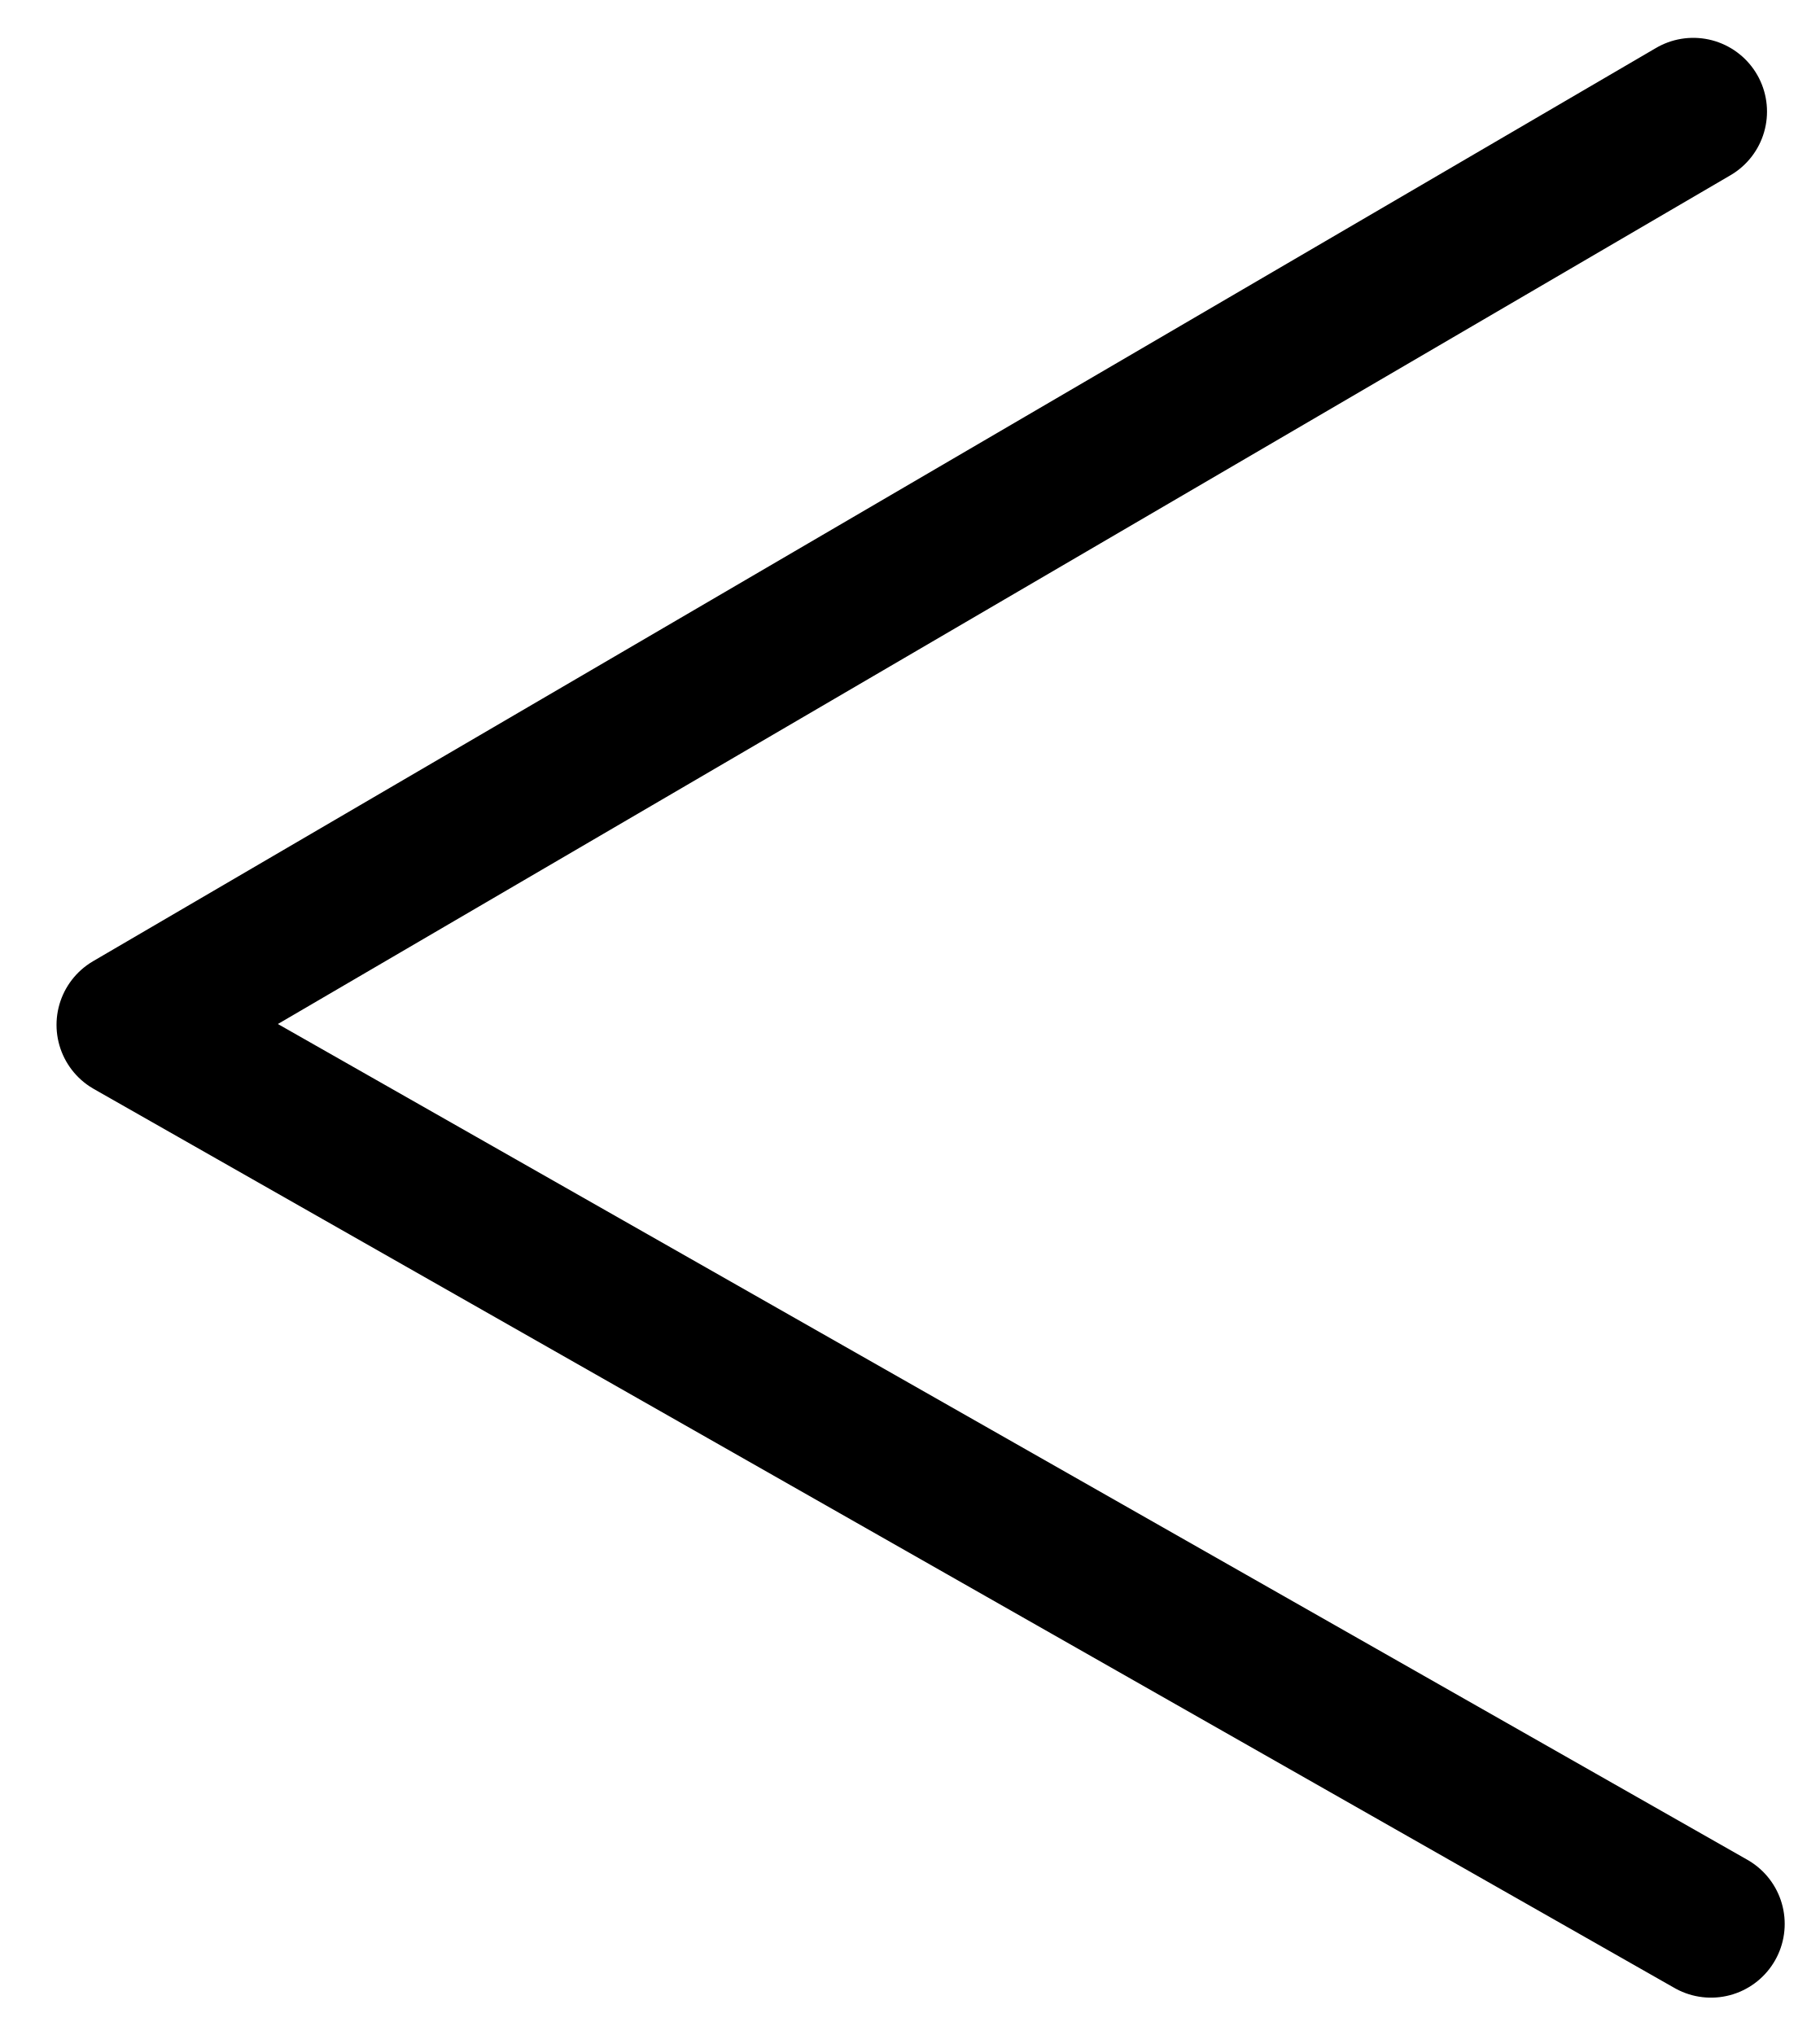
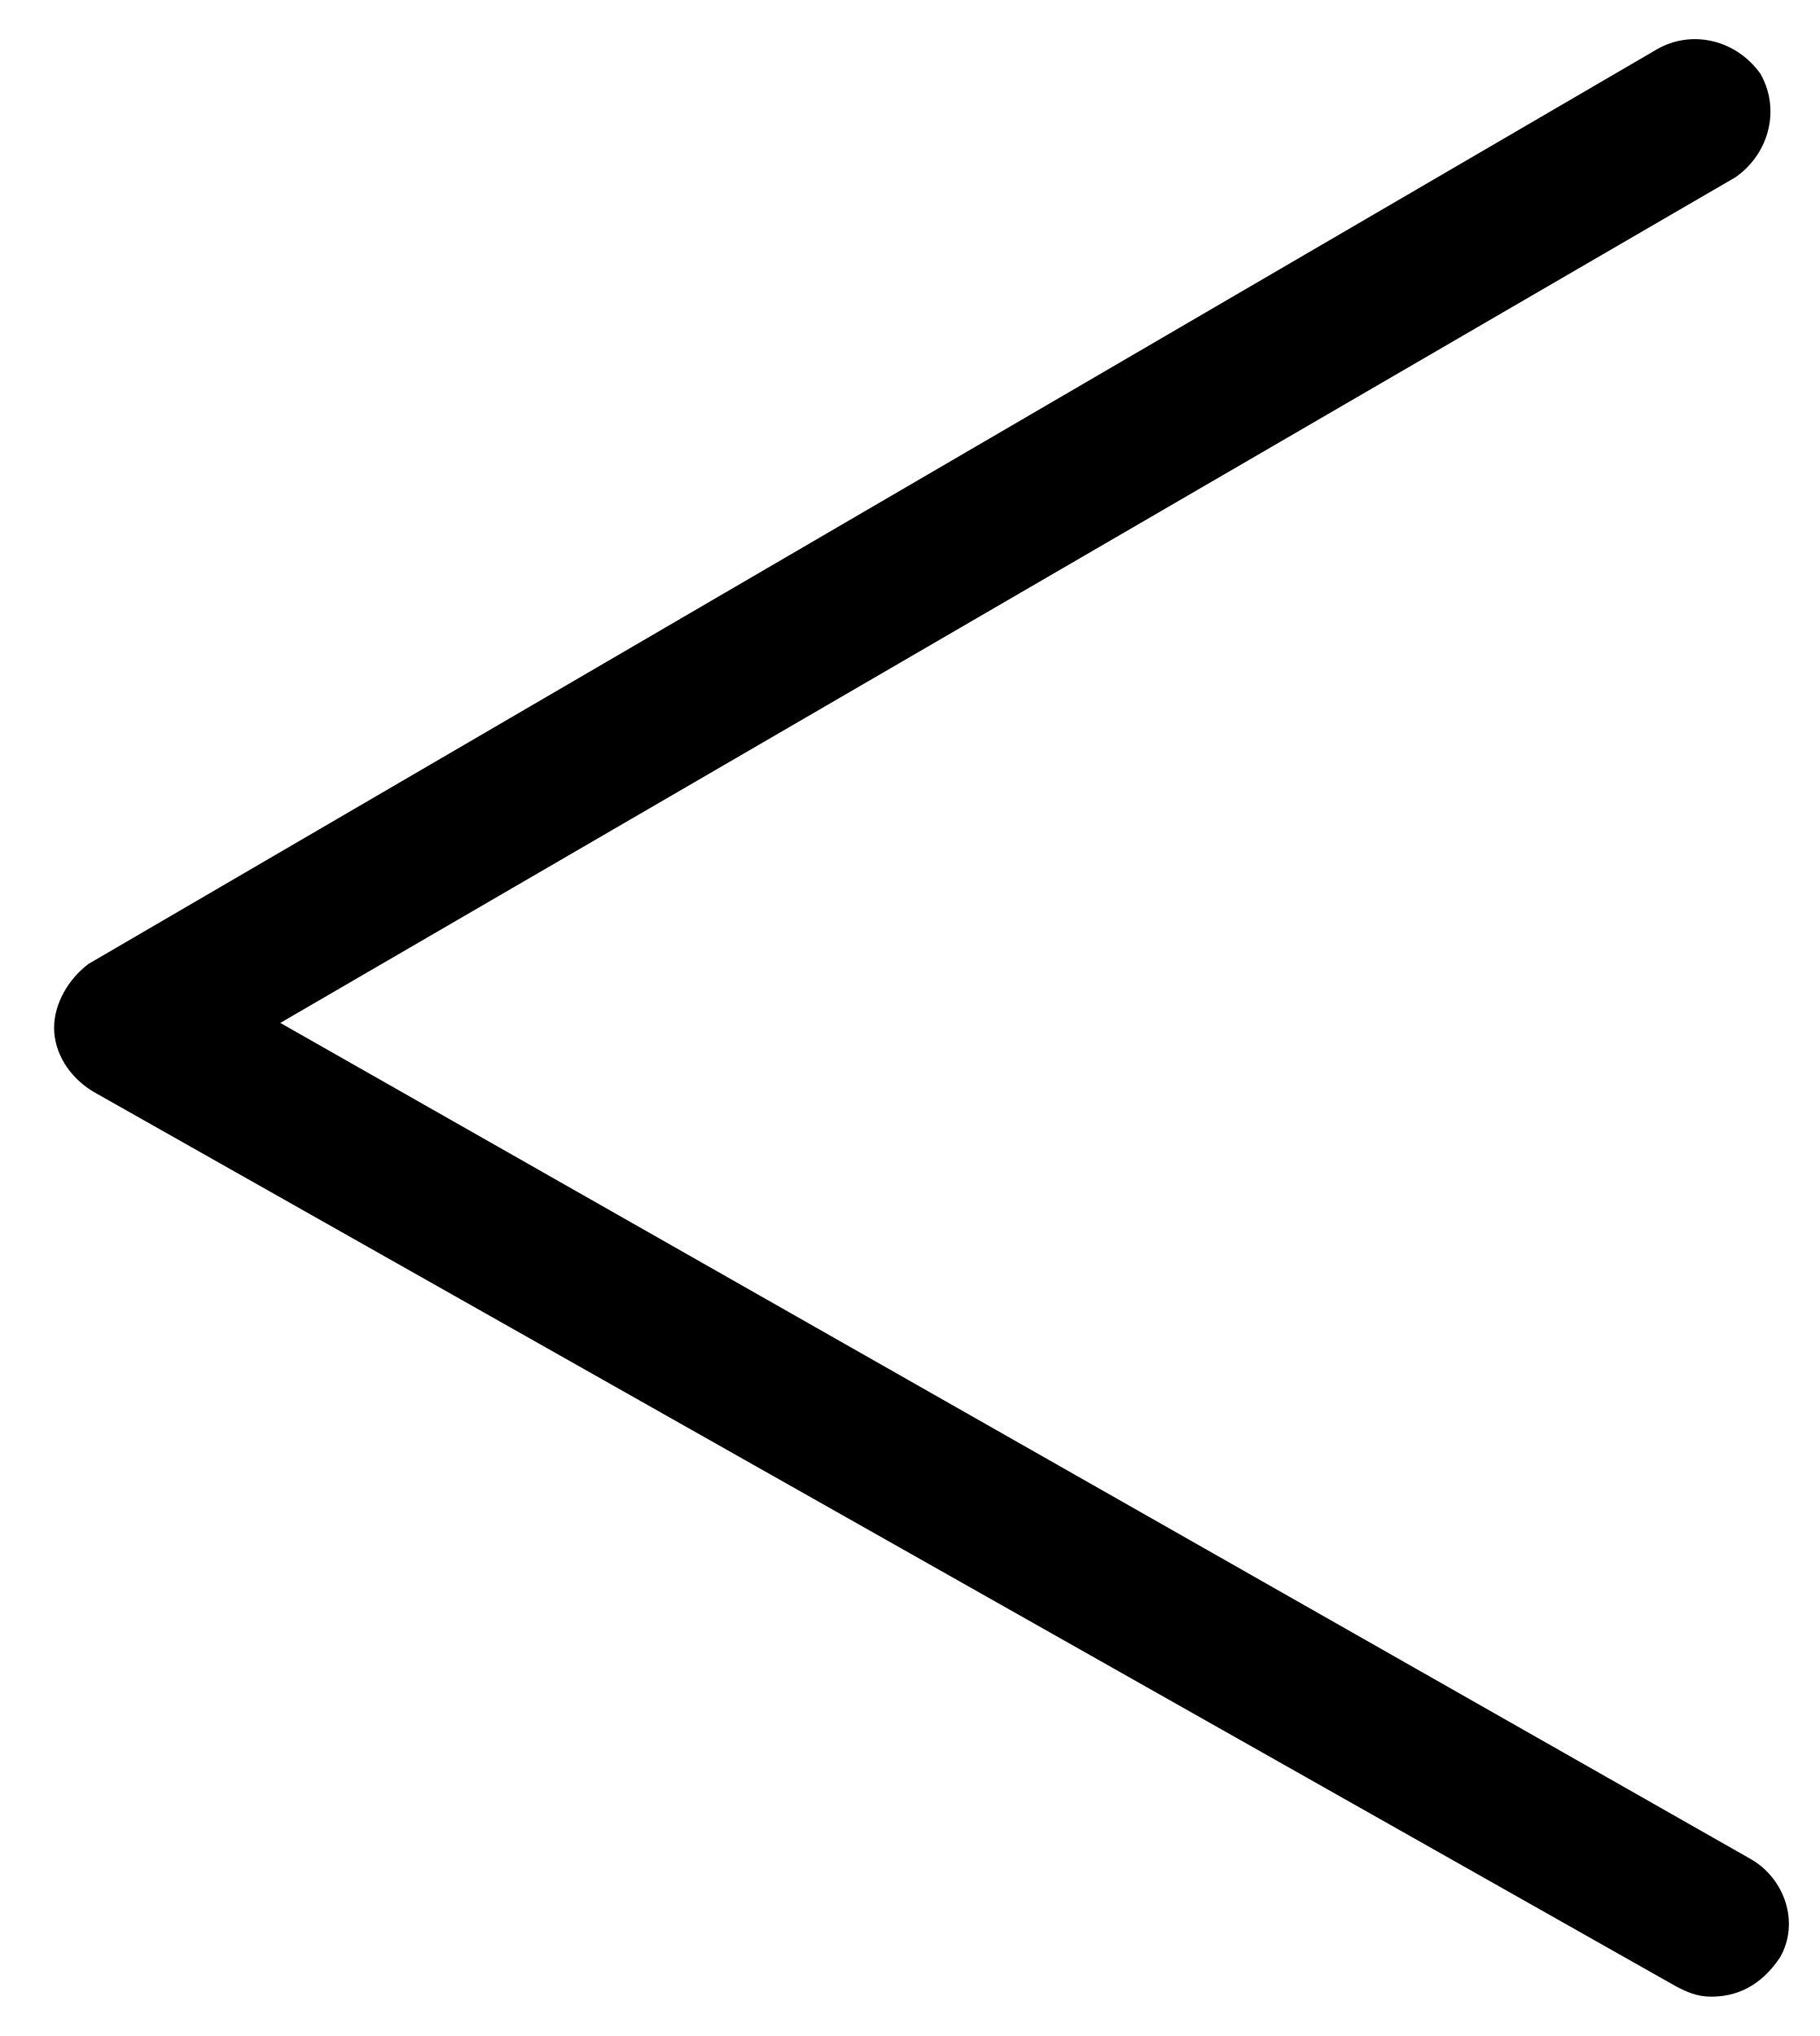
- <svg xmlns="http://www.w3.org/2000/svg" viewBox="0 0 37.02 41.4">
-   <defs>
-     <style>.cls-1{fill:none;stroke:#000;stroke-linecap:round;stroke-linejoin:round;stroke-width:3px;}</style>
-   </defs>
-   <g id="Layer_4" data-name="Layer 4">
-     <path class="cls-1" d="M34.81,39.14,2.65,20.85,34.45,2.27" />
+ <svg xmlns="http://www.w3.org/2000/svg" version="1.1" id="Layer_1" x="0px" y="0px" viewBox="0 0 37 41.4" style="enable-background:new 0 0 37 41.4;" xml:space="preserve">
+   <g id="Layer_4">
+     <g>
+       <path d="M34.8,40.6c-0.3,0-0.5-0.1-0.7-0.2L1.9,22.2c-0.5-0.3-0.8-0.8-0.8-1.3s0.3-1,0.7-1.3L33.7,1c0.7-0.4,1.6-0.2,2.1,0.5    c0.4,0.7,0.2,1.6-0.5,2.1L5.7,20.8l29.9,17c0.7,0.4,1,1.3,0.6,2C35.8,40.4,35.3,40.6,34.8,40.6z" />
+     </g>
  </g>
</svg>
